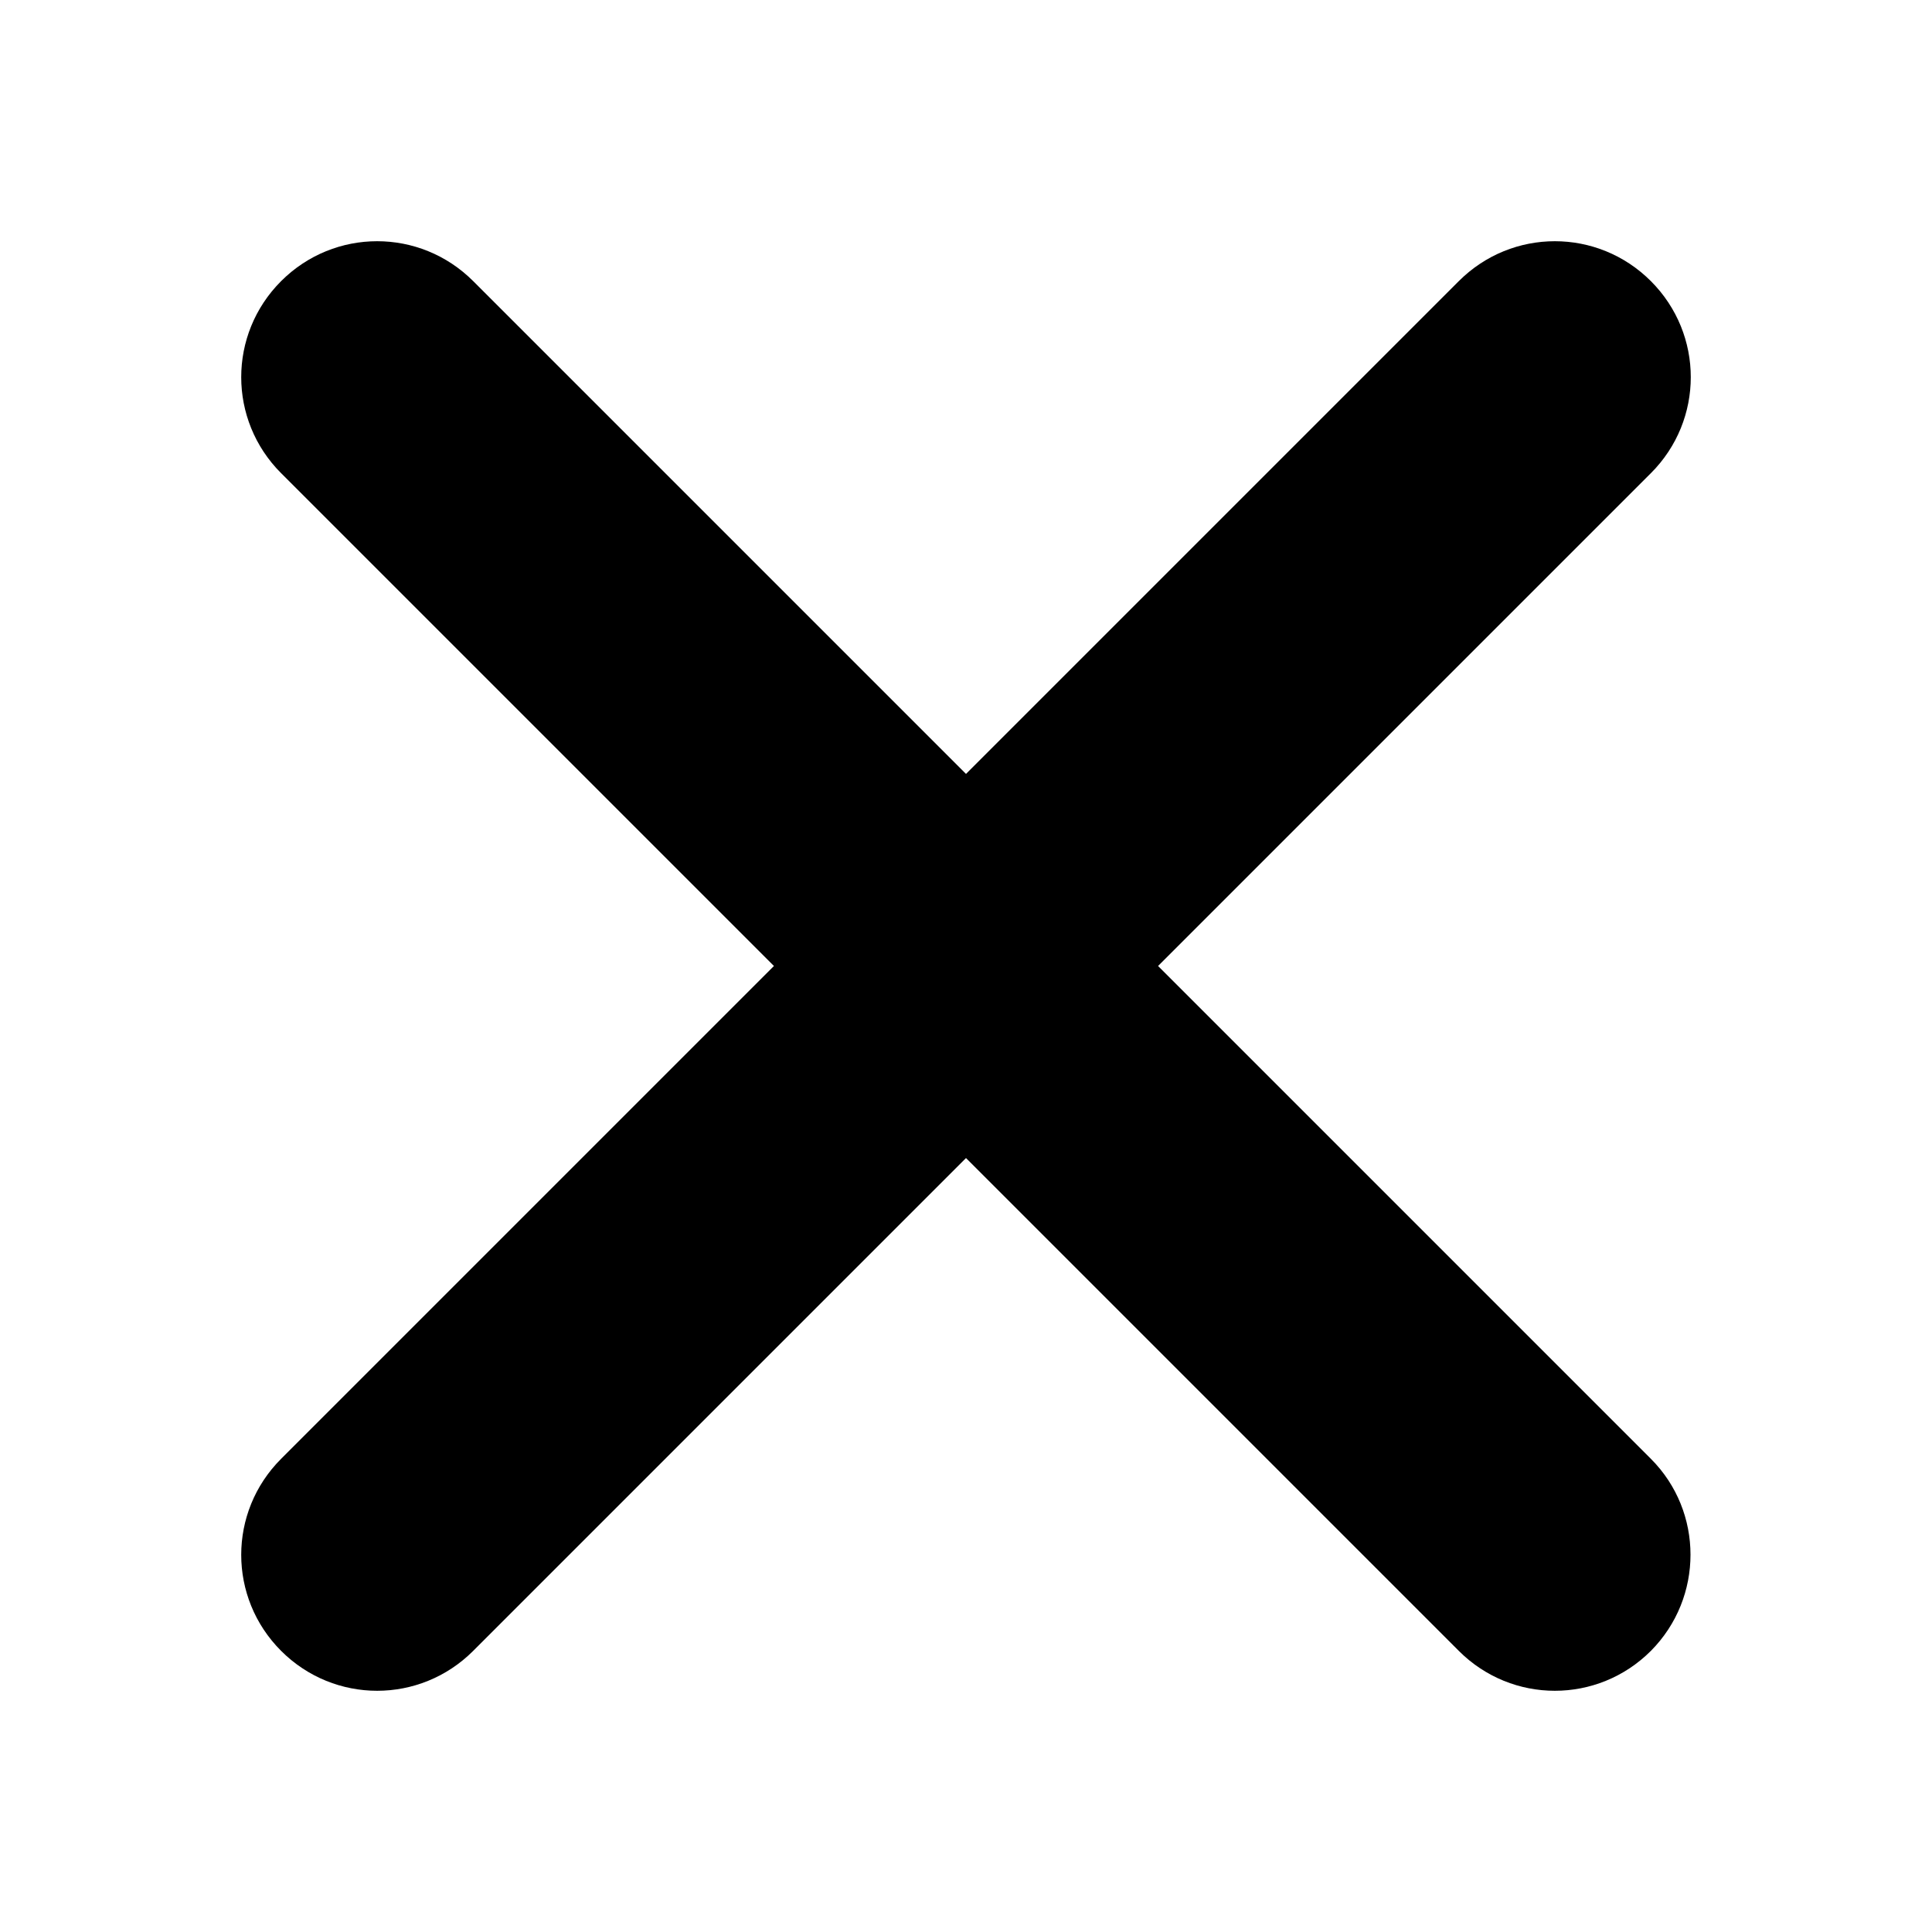
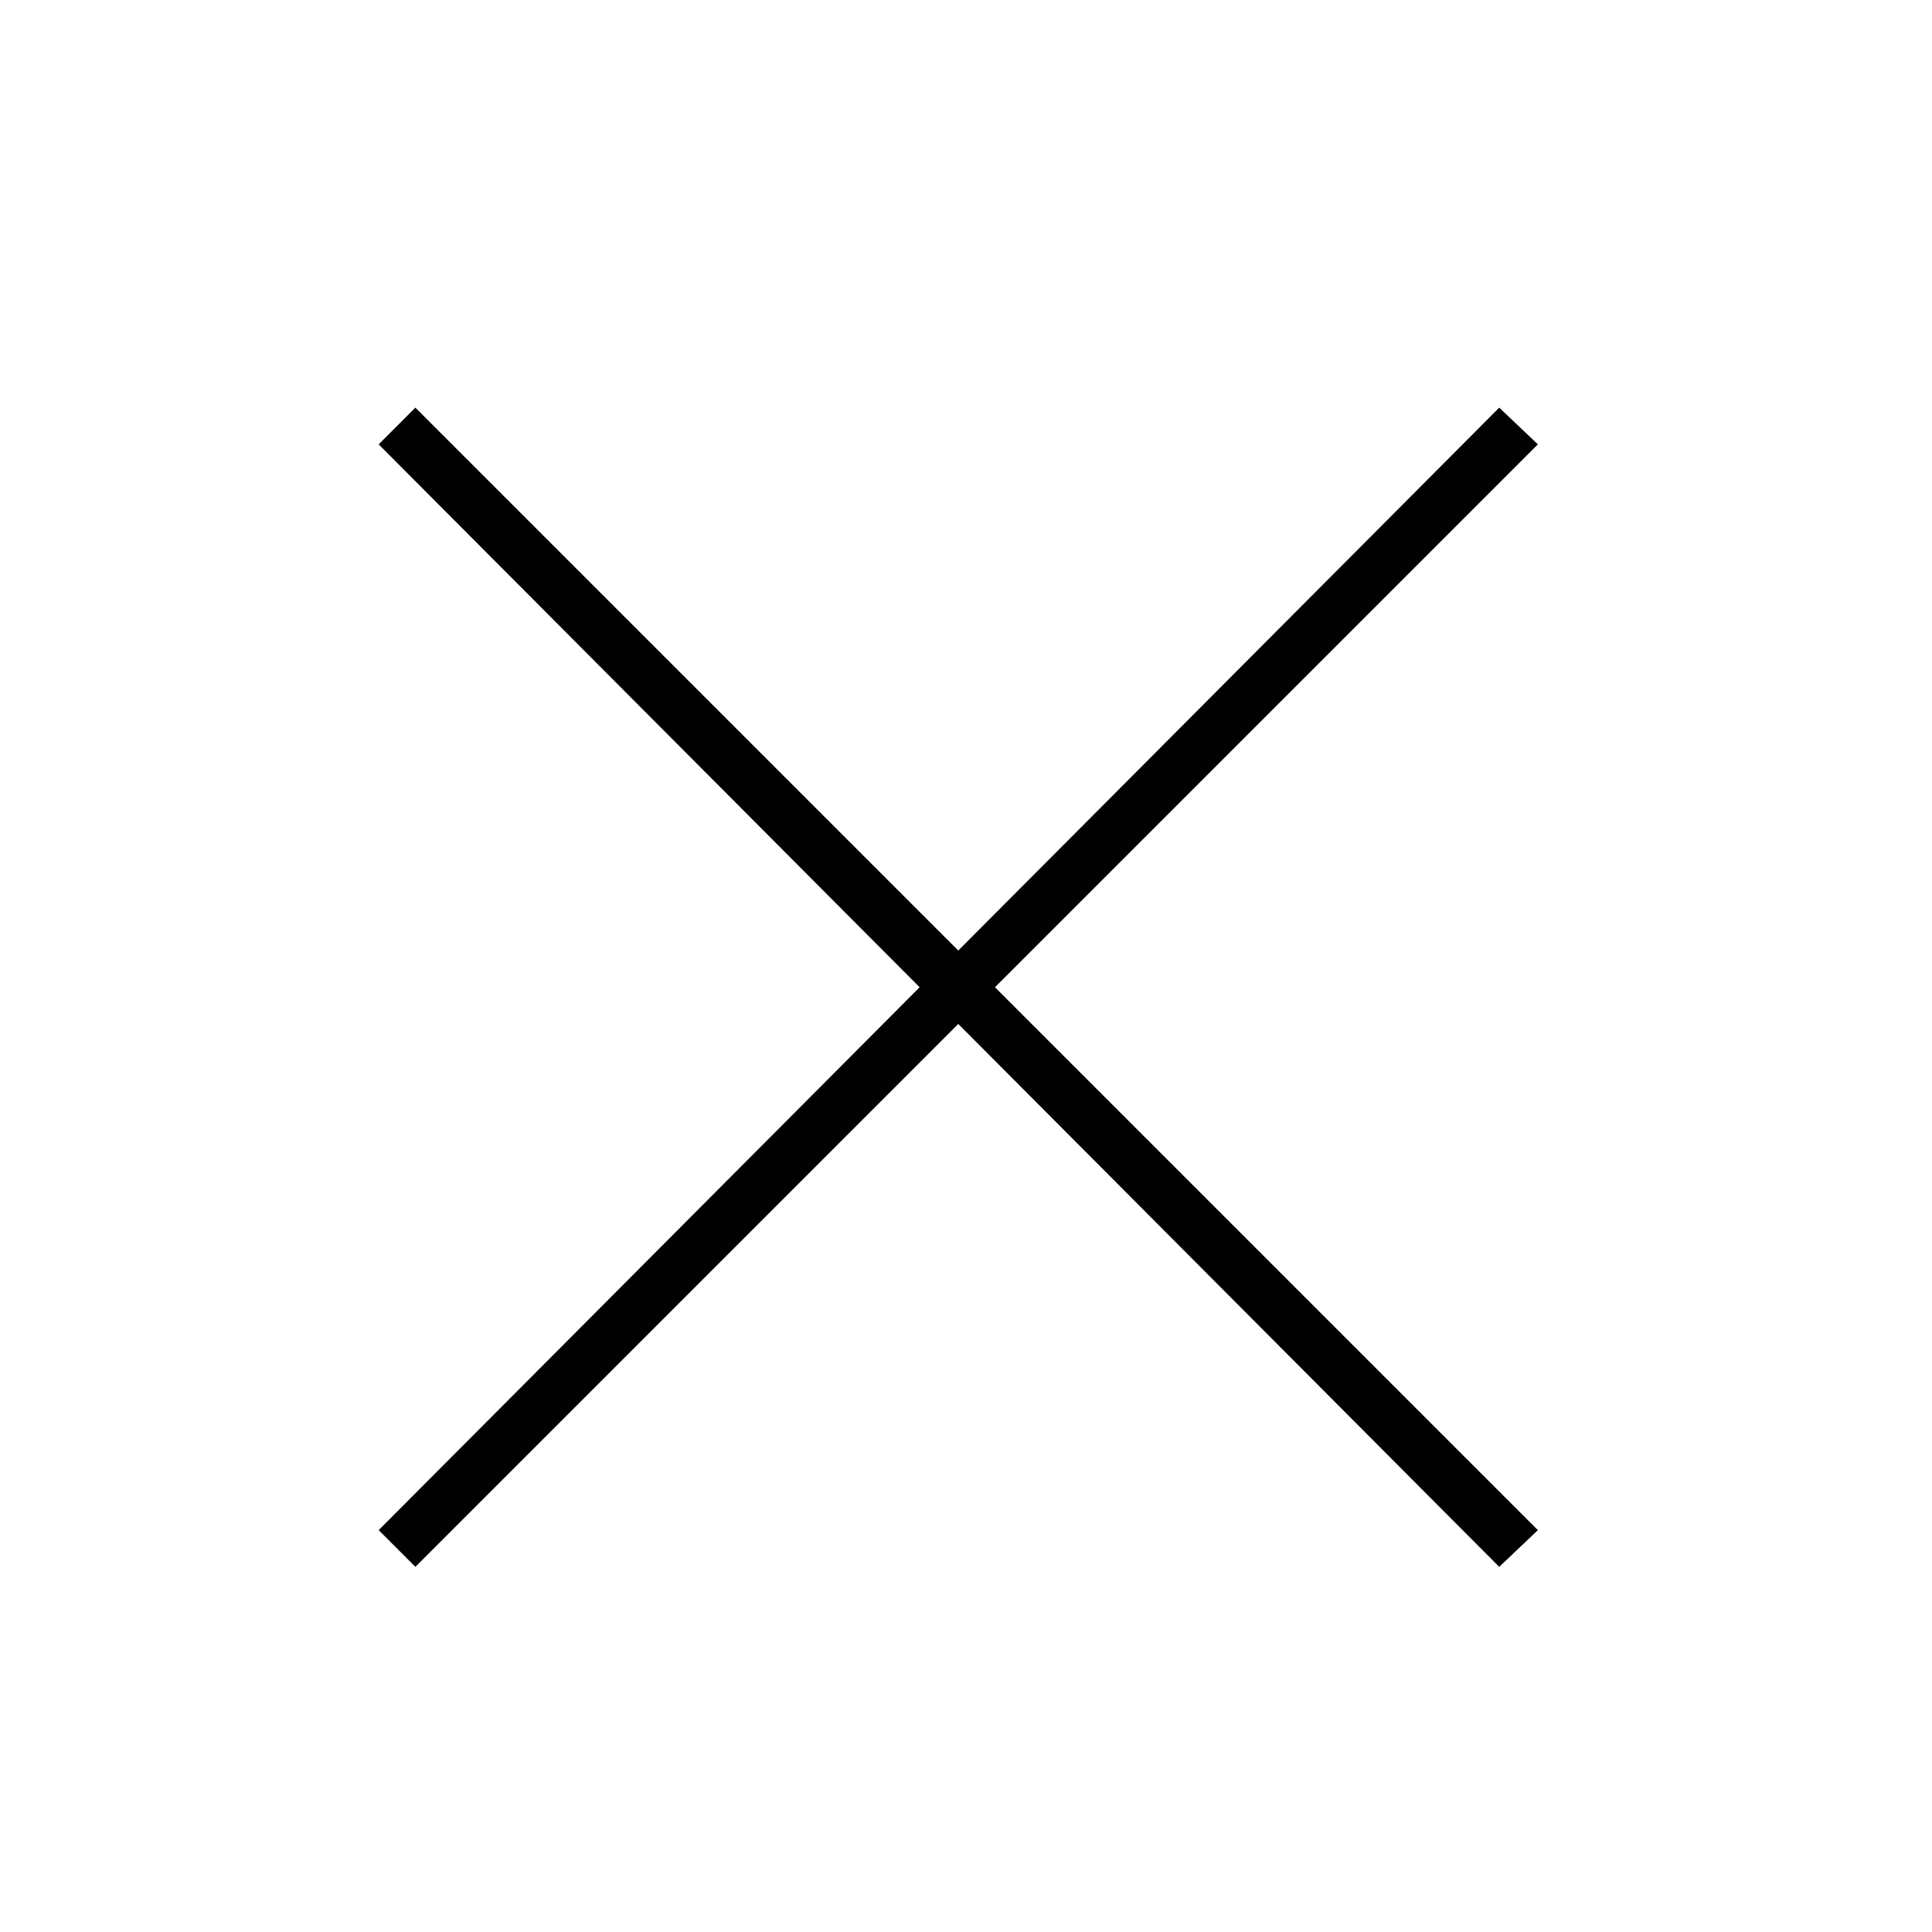
- <svg xmlns="http://www.w3.org/2000/svg" height="512px" id="Layer_1" style="enable-background:new 0 0 512 512;" version="1.1" viewBox="0 0 512 512" width="512px" xml:space="preserve">
-   <path d="M437.5,386.6L306.9,256l130.6-130.6c14.1-14.1,14.1-36.8,0-50.9c-14.1-14.1-36.8-14.1-50.9,0L256,205.1L125.4,74.5  c-14.1-14.1-36.8-14.1-50.9,0c-14.1,14.1-14.1,36.8,0,50.9L205.1,256L74.5,386.6c-14.1,14.1-14.1,36.8,0,50.9  c14.1,14.1,36.8,14.1,50.9,0L256,306.9l130.6,130.6c14.1,14.1,36.8,14.1,50.9,0C451.5,423.4,451.5,400.6,437.5,386.6z" />
+ <svg xmlns="http://www.w3.org/2000/svg" enable-background="new 0 0 100 100" id="Layer_1" version="1.1" viewBox="0 0 100 100" xml:space="preserve">
+   <polygon fill="#010101" points="77.6,21.1 49.6,49.2 21.5,21.1 19.6,23 47.6,51.1 19.6,79.2 21.5,81.1 49.6,53 77.6,81.1 79.6,79.2   51.5,51.1 79.6,23 " />
</svg>
